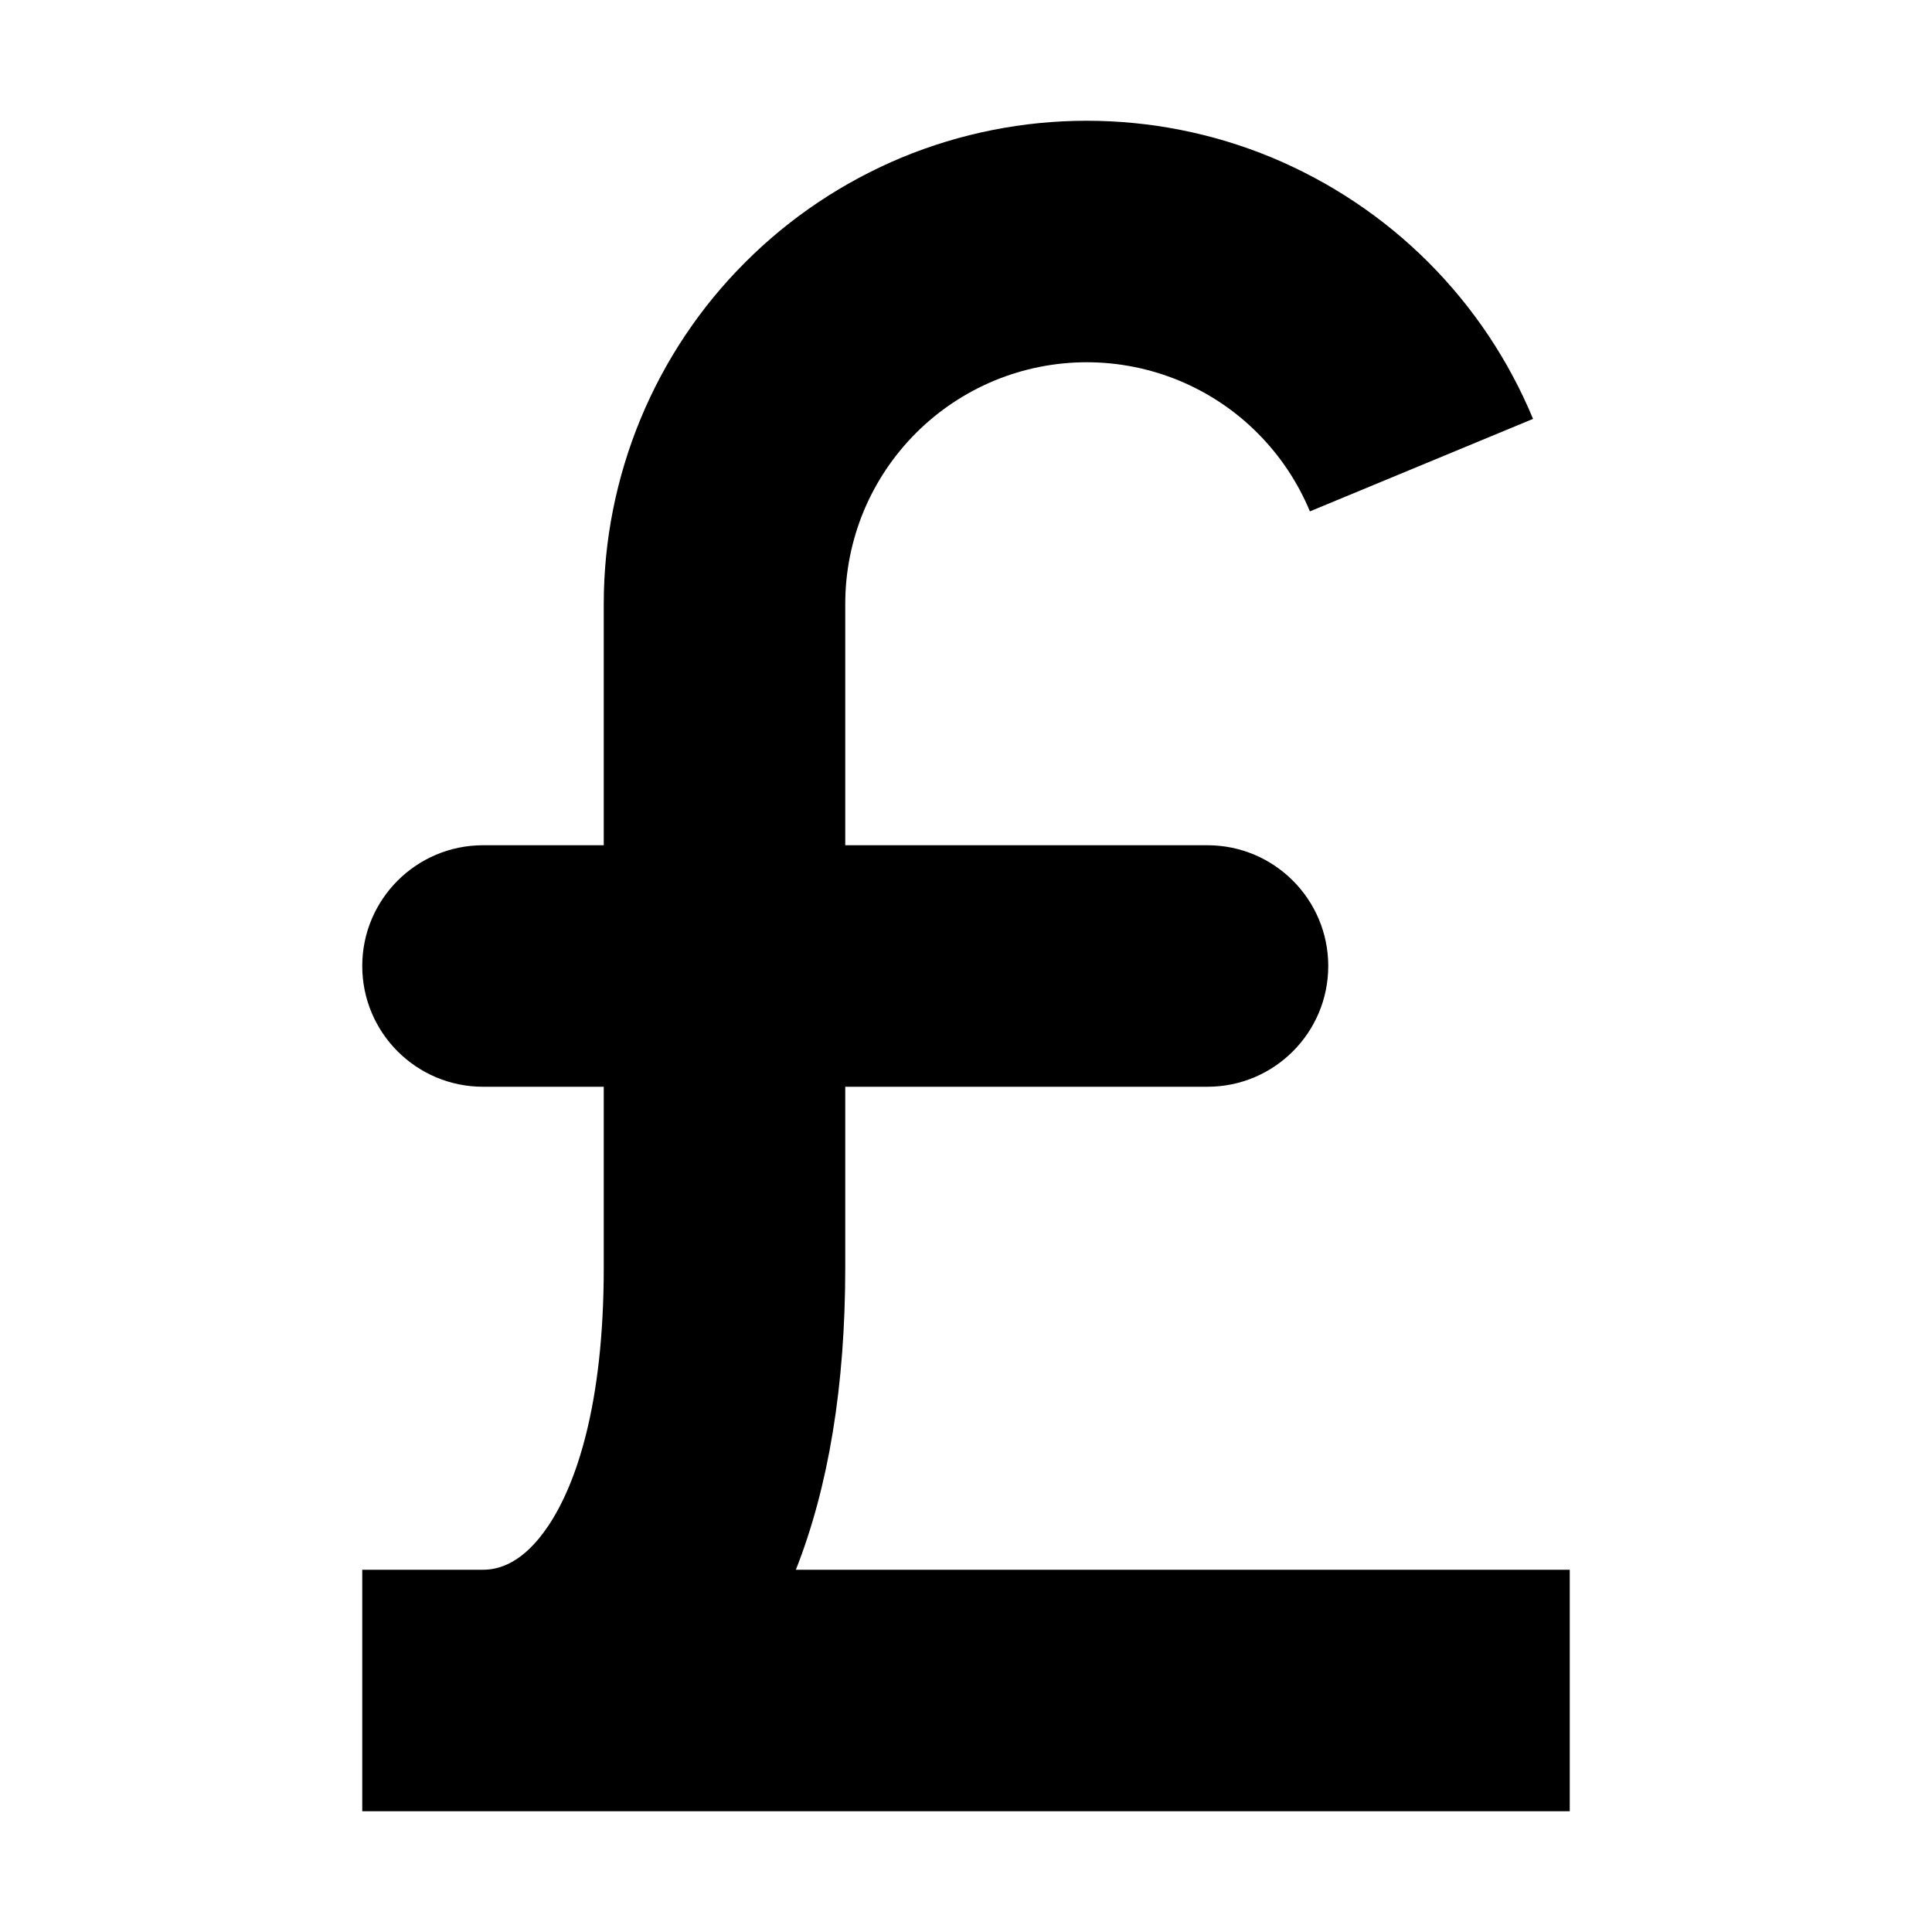
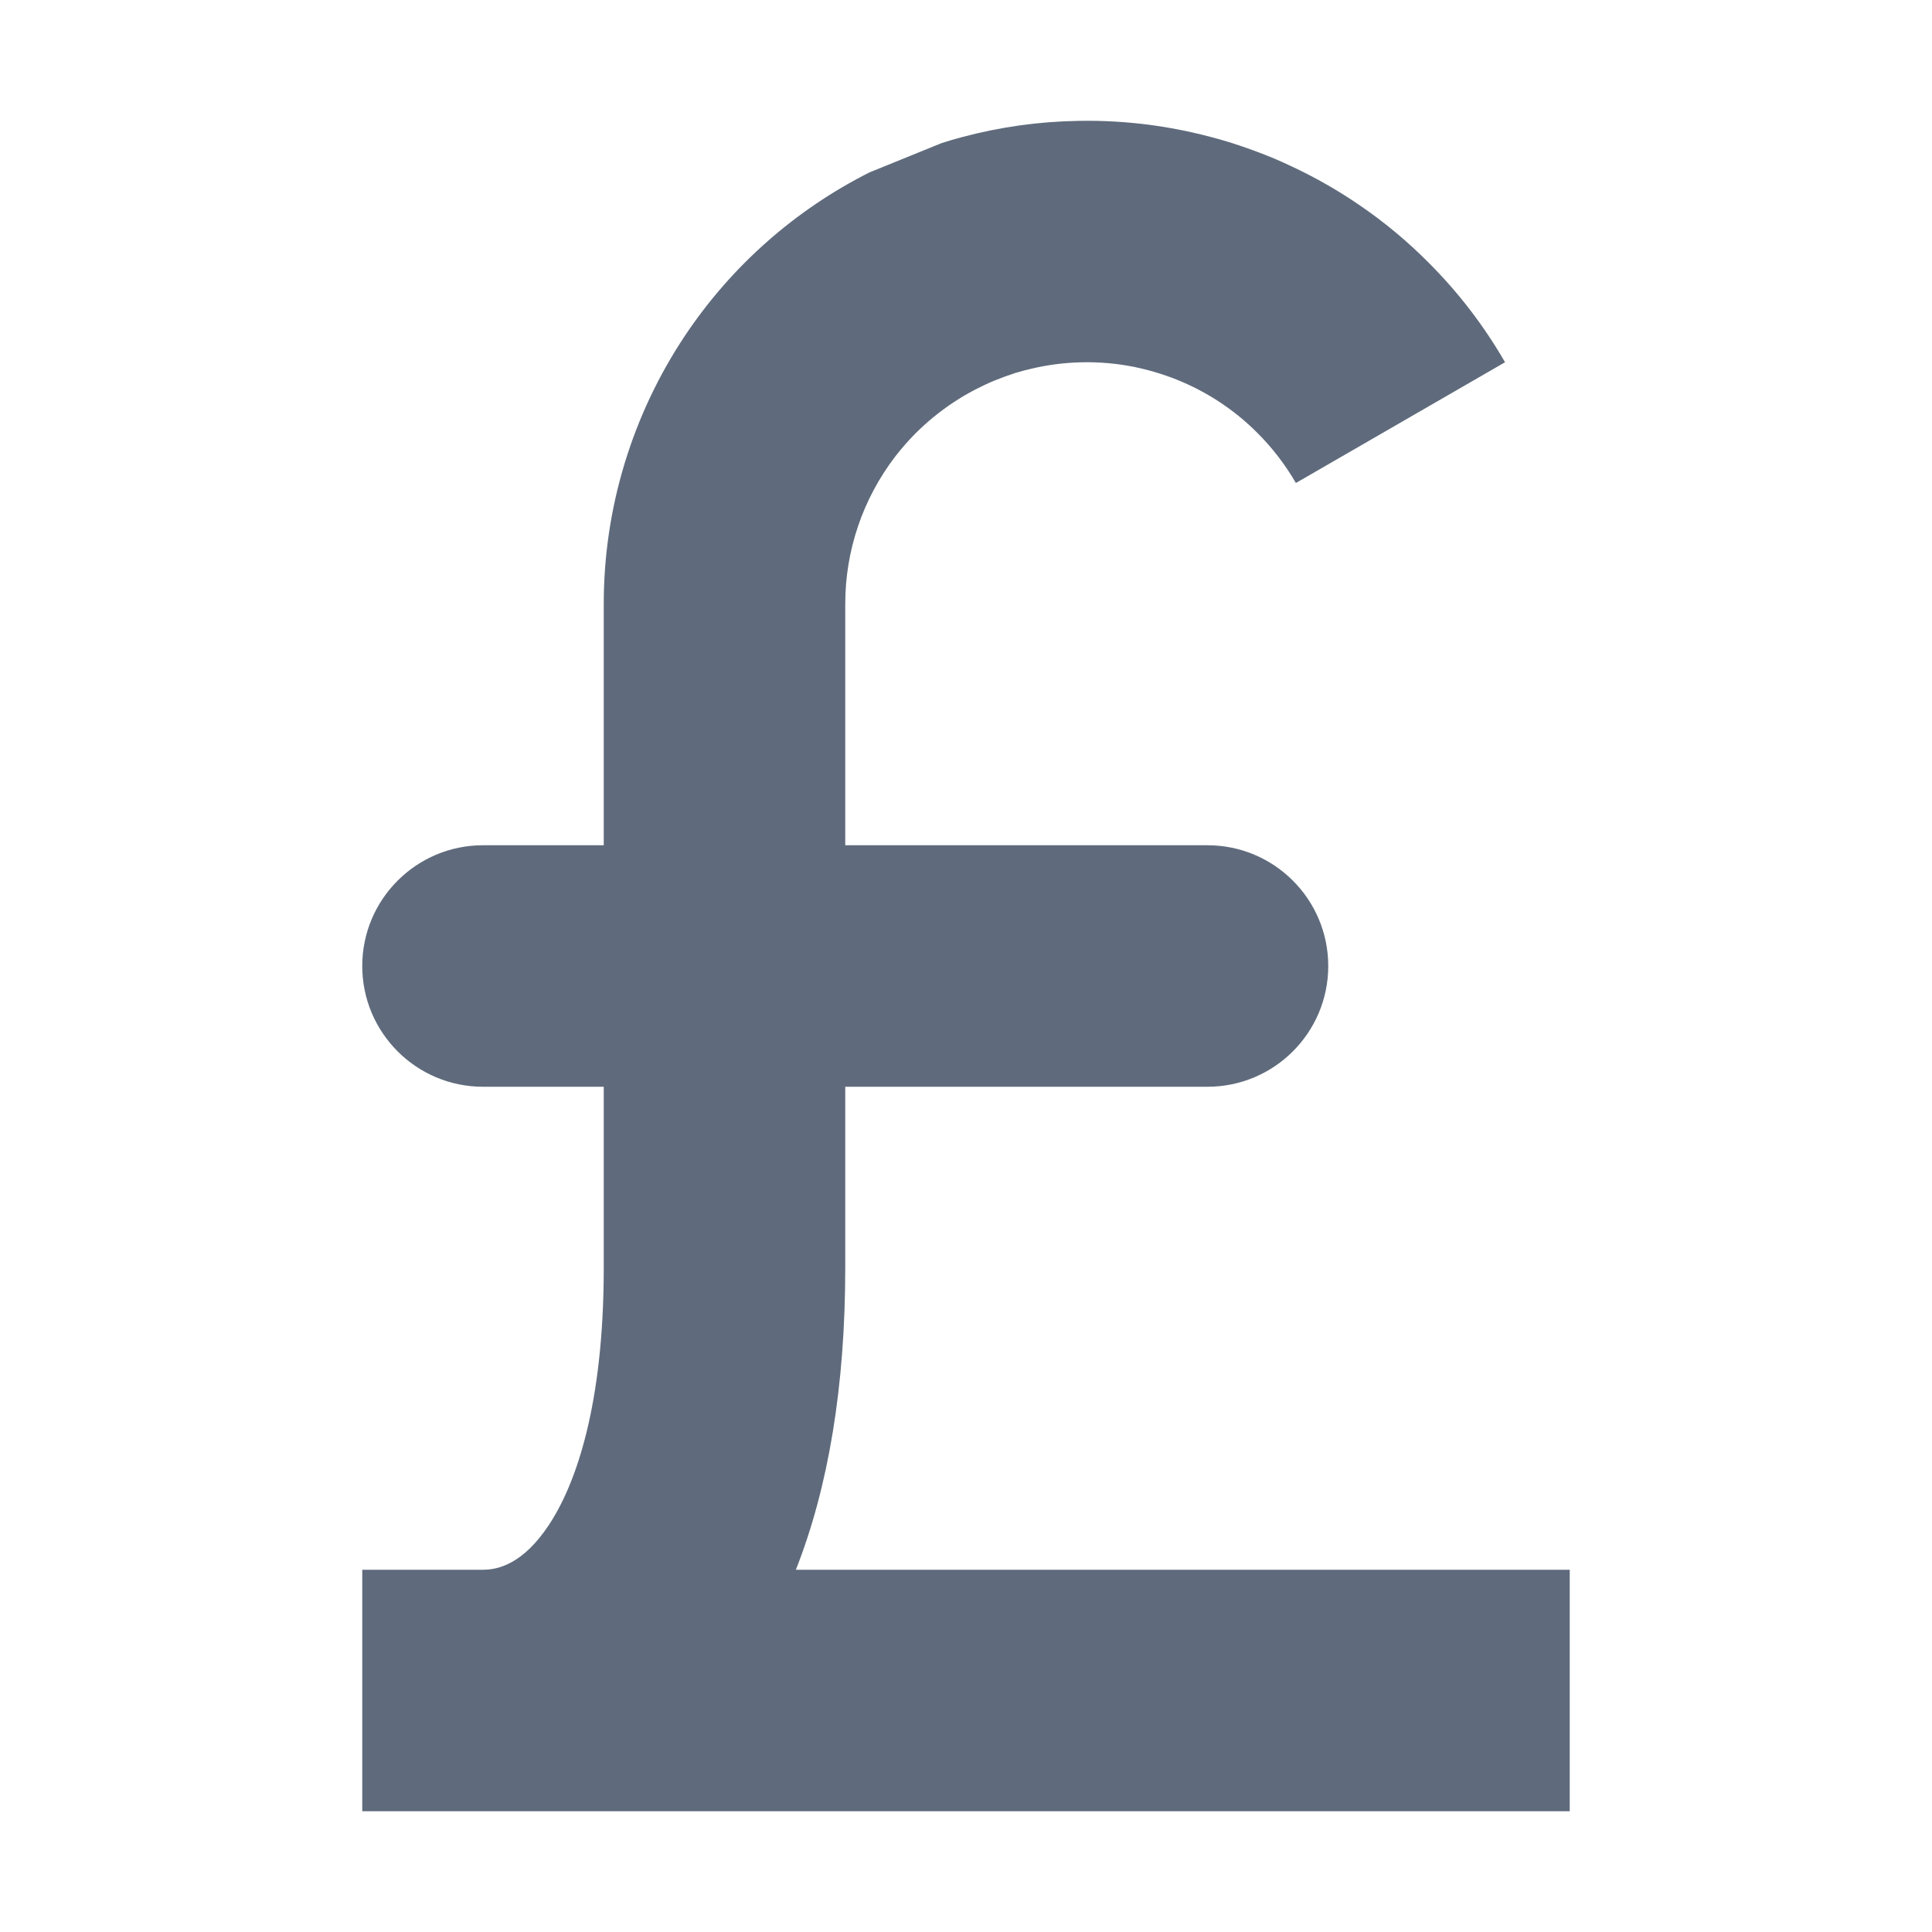
<svg xmlns="http://www.w3.org/2000/svg" viewBox="0 0 16 16">
-   <path d="M7 5C7 4.737 7.052 4.477 7.152 4.235C7.253 3.992 7.4 3.772 7.586 3.586C7.772 3.4 7.992 3.253 8.235 3.152C8.477 3.052 8.737 3 9 3C9.263 3 9.523 3.052 9.765 3.152C10.008 3.253 10.229 3.4 10.414 3.586C10.6 3.772 10.747 3.992 10.848 4.235L12.696 3.469C12.495 2.984 12.2 2.543 11.829 2.172C11.457 1.8 11.016 1.506 10.531 1.304C10.046 1.103 9.525 1 9 1C8.475 1 7.955 1.103 7.469 1.304C6.984 1.506 6.543 1.8 6.172 2.172C5.8 2.543 5.506 2.984 5.305 3.469C5.104 3.955 5 4.475 5 5V7H4C3.448 7 3 7.448 3 8C3 8.552 3.448 9 4 9H5V10.5C5 11.633 4.771 12.291 4.543 12.633C4.333 12.948 4.13 13 4 13H3V15H13V13H6.591C6.861 12.316 7 11.478 7 10.5V9H10C10.552 9 11 8.552 11 8C11 7.448 10.552 7 10 7H7L7 5Z" />
+   <path d="M7.2 1.428C6.585 1.738 6.059 2.202 5.674 2.778C5.235 3.436 5 4.209 5 5L5 7H4C3.448 7 3 7.448 3 8C3 8.552 3.448 9 4 9H5V10.5C5 11.633 4.771 12.291 4.543 12.633C4.333 12.948 4.13 13 4 13H3V15H13V13H6.591C6.861 12.316 7 11.478 7 10.5V9H10C10.552 9 11 8.552 11 8C11 7.448 10.552 7 10 7H7V5C7 4.56 7.145 4.132 7.413 3.782C7.464 3.716 7.518 3.654 7.576 3.595C7.626 3.545 7.677 3.498 7.731 3.454C7.838 3.367 7.953 3.29 8.075 3.227C8.127 3.2 8.18 3.175 8.235 3.152C8.292 3.129 8.35 3.108 8.408 3.089C8.433 3.082 8.458 3.075 8.482 3.068C8.496 3.065 8.51 3.061 8.523 3.058C8.806 2.988 9.102 2.981 9.39 3.038C9.511 3.063 9.63 3.098 9.743 3.143C9.993 3.243 10.222 3.393 10.414 3.586C10.537 3.709 10.644 3.848 10.732 4L12.464 3C12.288 2.695 12.074 2.417 11.828 2.172C11.654 1.997 11.464 1.839 11.262 1.701C11.084 1.579 10.896 1.471 10.701 1.38C10.653 1.357 10.604 1.335 10.555 1.314C10.547 1.311 10.539 1.308 10.531 1.304C10.426 1.261 10.318 1.222 10.21 1.187C9.987 1.117 9.759 1.066 9.53 1.035C9.331 1.009 9.131 0.997 8.932 1.001C8.607 1.006 8.282 1.051 7.965 1.136C7.909 1.151 7.853 1.167 7.798 1.185" fill="#5F6B7C" />
</svg>
